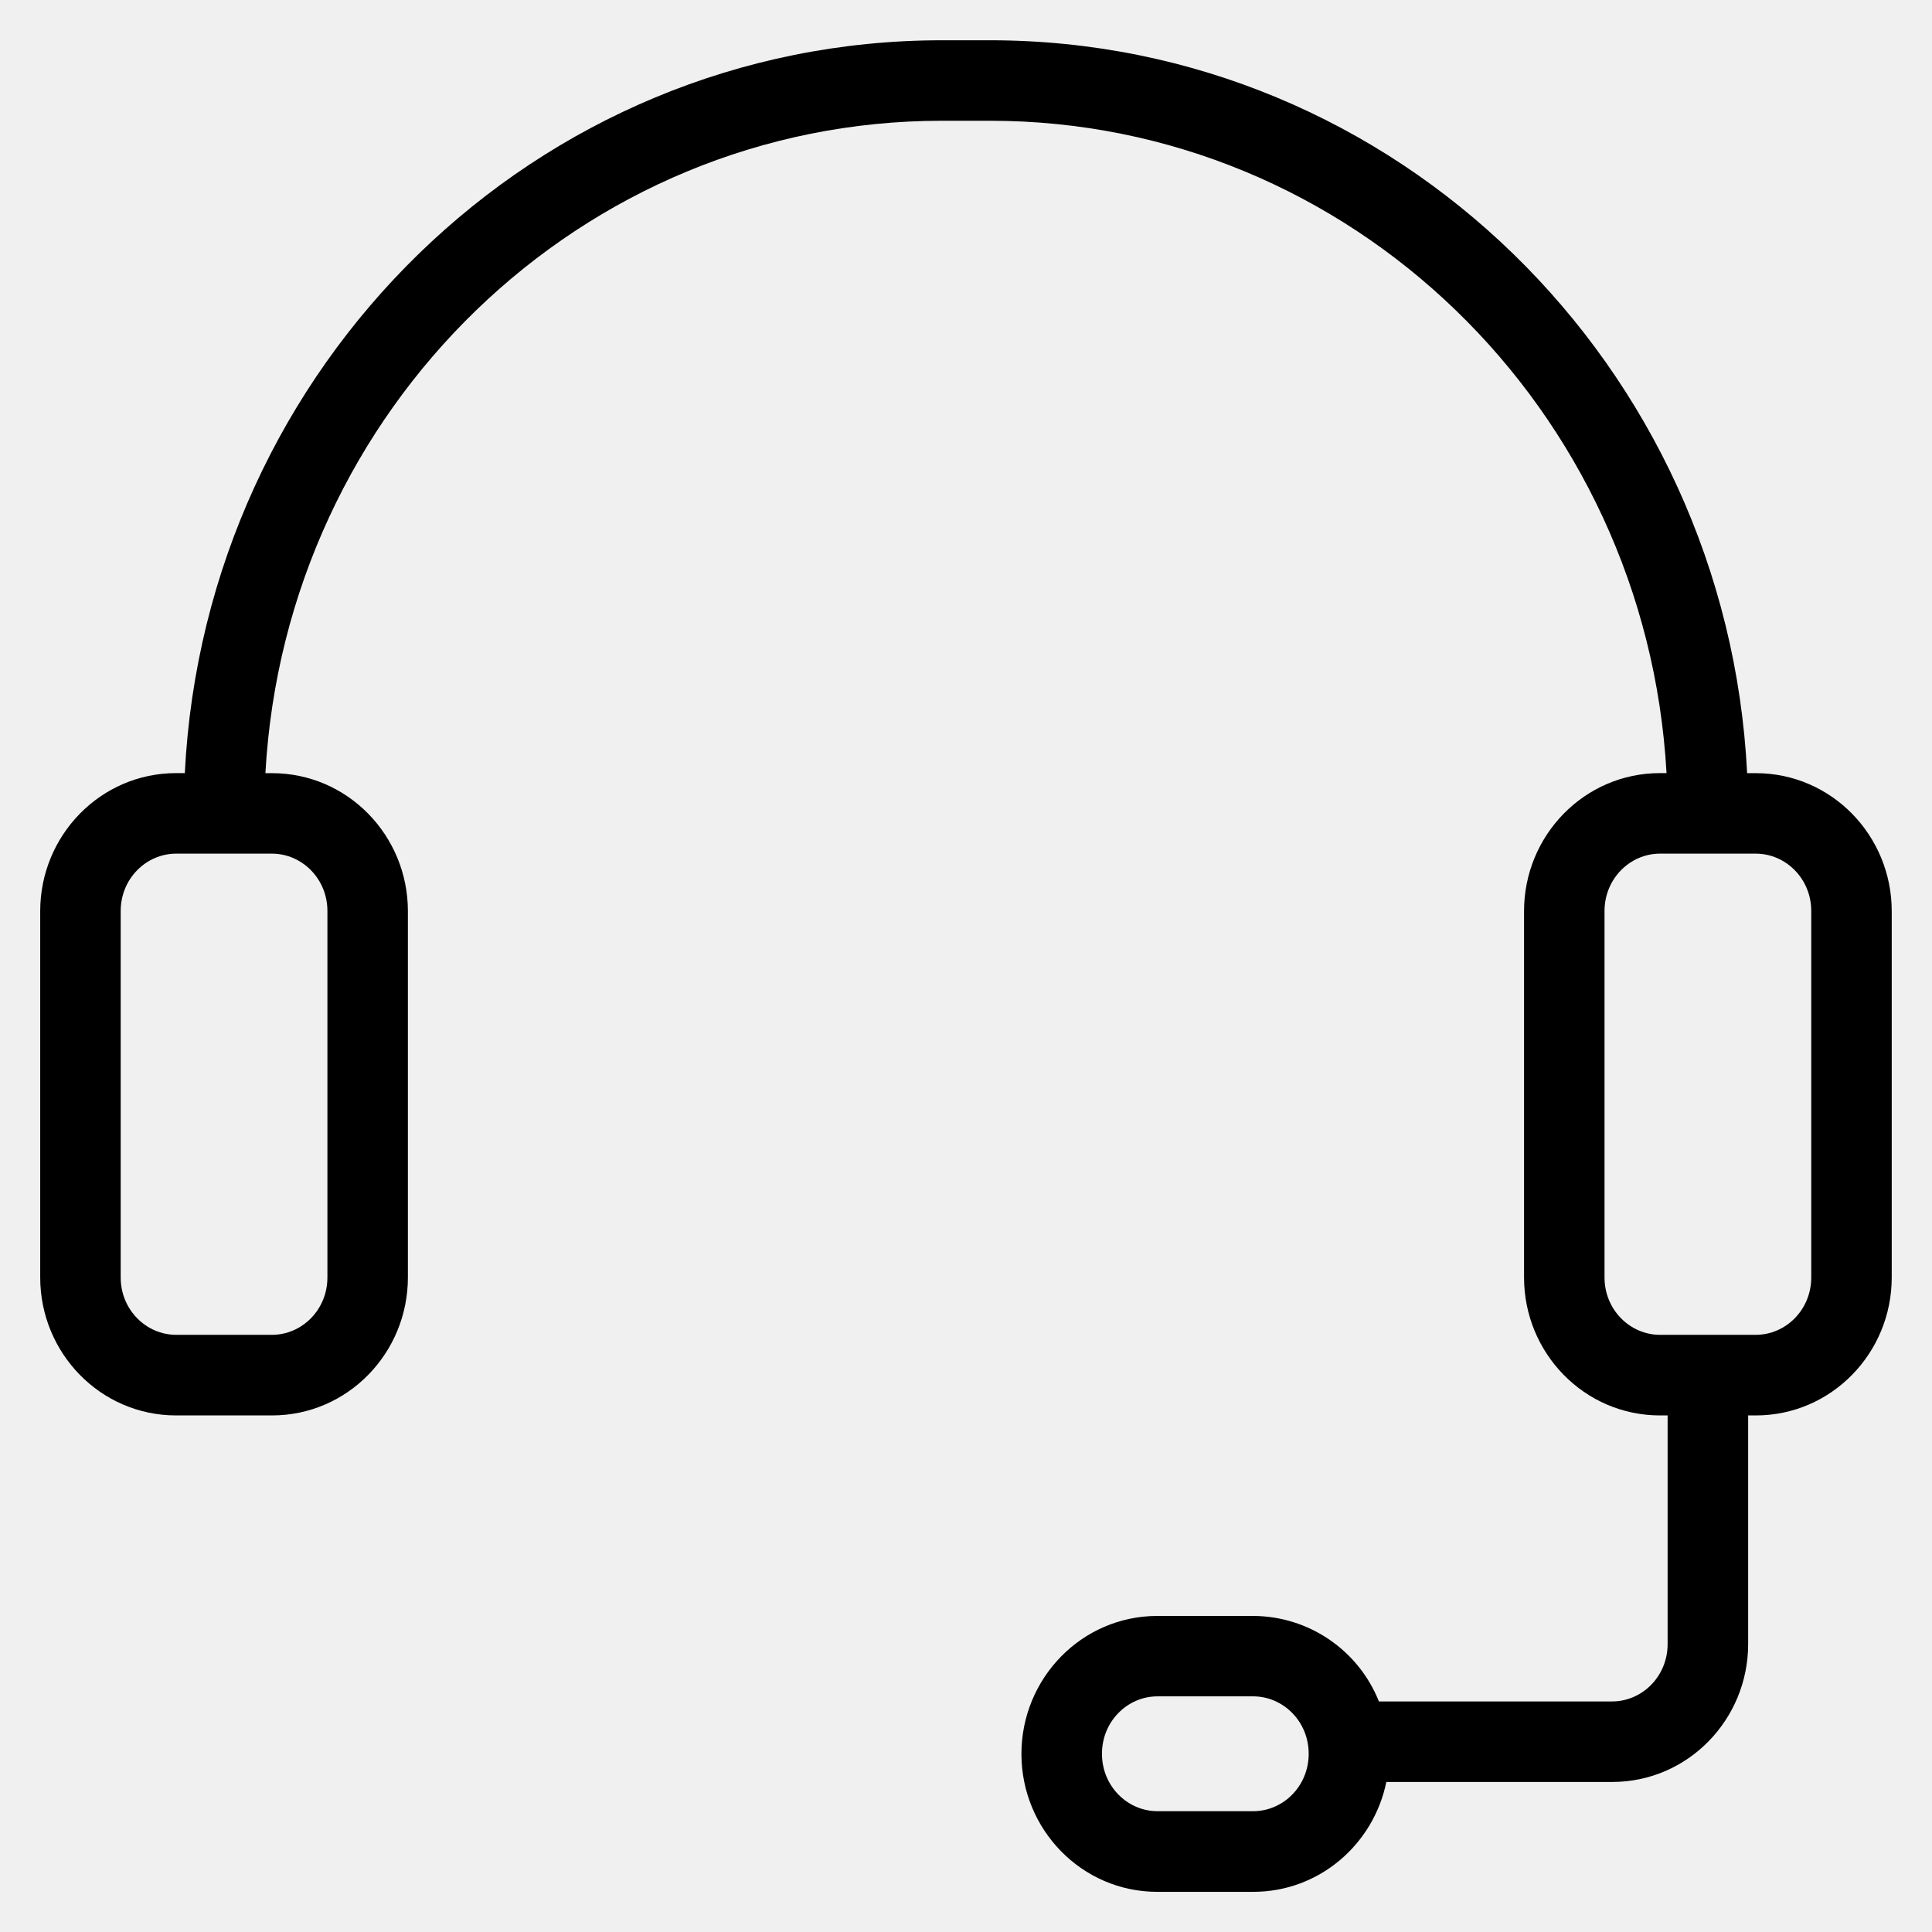
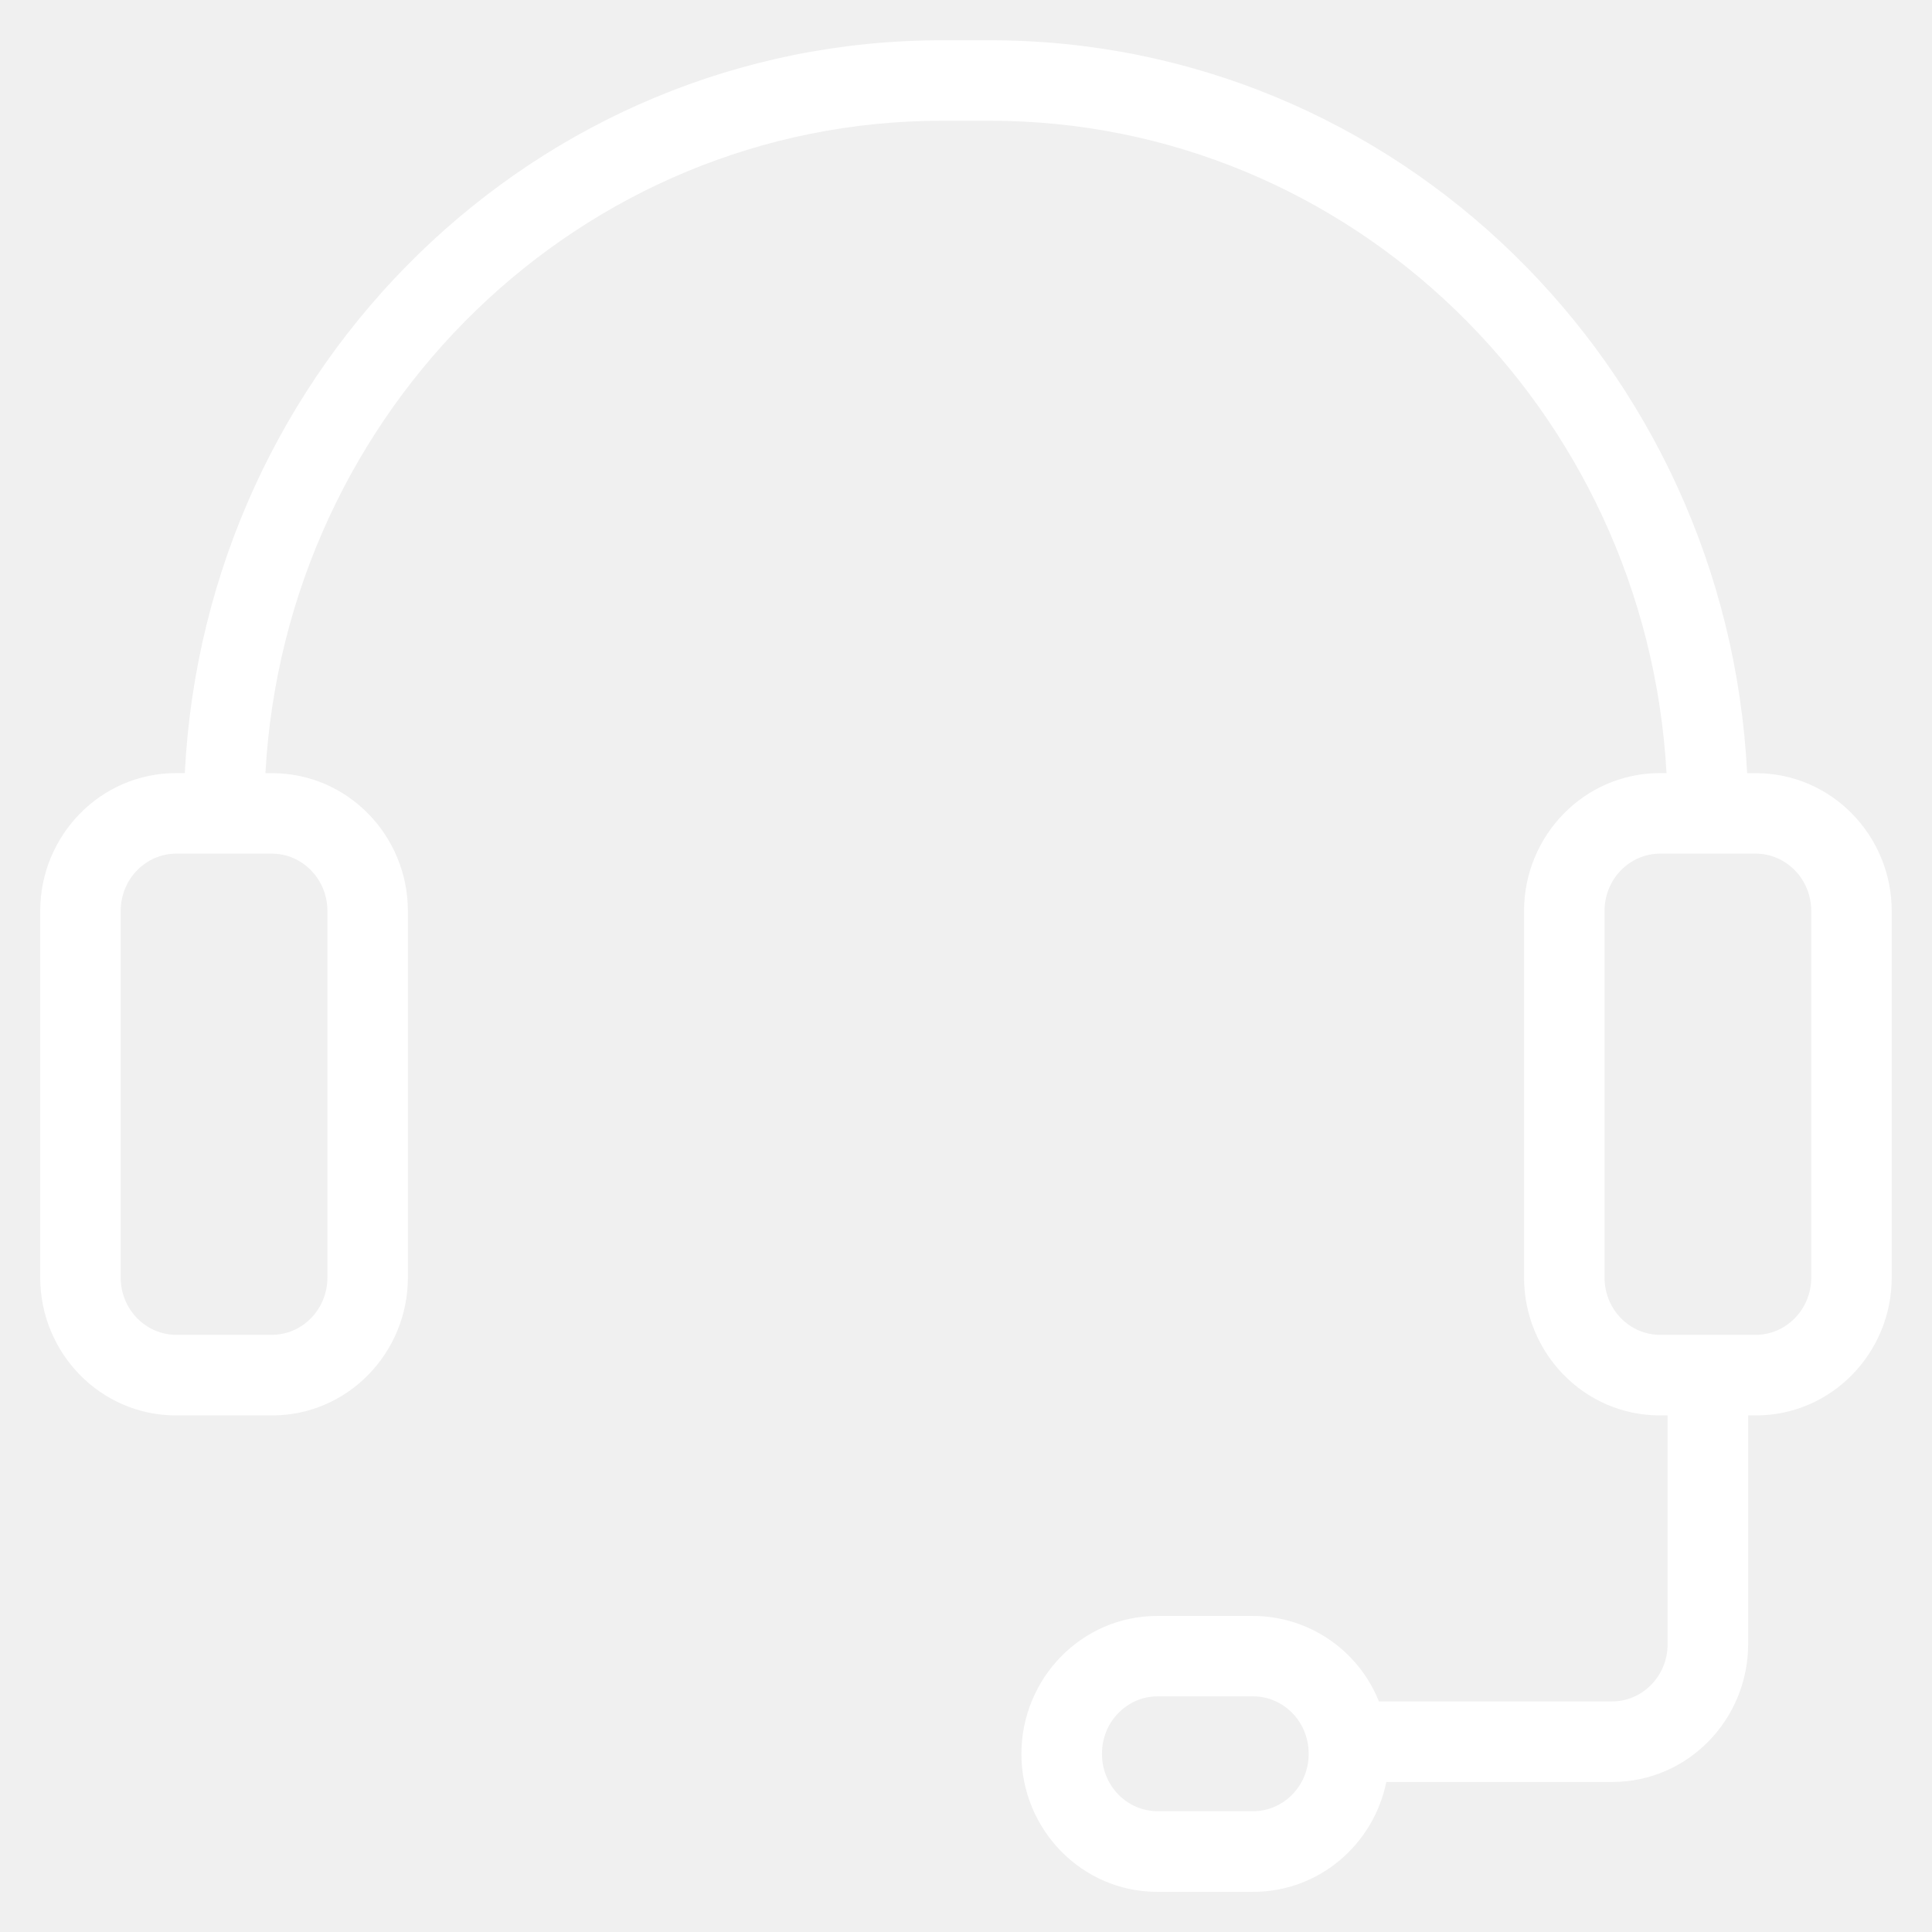
<svg xmlns="http://www.w3.org/2000/svg" width="32" height="32" fill="none">
-   <path fill-rule="evenodd" d="M3.061 12.806C3.399 6.055 8.873.667 15.603.667h.793c6.73 0 12.204 5.388 12.542 12.139h.143c1.257 0 2.252 1.036 2.252 2.285v6.068c0 1.249-.996 2.285-2.252 2.285h-.126v3.786c0 1.249-.996 2.285-2.252 2.285h-3.741c-.211 1.031-1.109 1.82-2.206 1.82h-1.586c-1.256 0-2.252-1.036-2.252-2.285s.996-2.285 2.252-2.285h1.586a2.25 2.25 0 0 1 2.083 1.416h3.863c.495 0 .919-.413.919-.951v-3.786h-.126c-1.257 0-2.252-1.036-2.252-2.285V15.09c0-1.249.996-2.285 2.252-2.285h.108C27.267 6.769 22.366 2 16.396 2h-.793C9.633 2 4.732 6.769 4.396 12.806h.108c1.257 0 2.252 1.036 2.252 2.285v6.068c0 1.249-.996 2.285-2.252 2.285H2.918c-1.257 0-2.252-1.036-2.252-2.285V15.09c0-1.249.996-2.285 2.252-2.285h.143zm-.143 1.333c-.495 0-.919.413-.919.951v6.068c0 .538.424.951.919.951h1.586c.495 0 .919-.413.919-.951V15.09c0-.538-.424-.951-.919-.951H2.918zm24.577 0c-.495 0-.919.413-.919.951v6.068c0 .538.424.951.919.951h1.586c.495 0 .919-.413.919-.951V15.09c0-.538-.424-.951-.919-.951h-1.586zm-8.324 13.958c-.495 0-.919.413-.919.951s.424.951.919.951h1.586c.495 0 .919-.413.919-.951s-.424-.951-.919-.951h-1.586z" fill="#000000" />
+   <path fill-rule="evenodd" d="M3.061 12.806C3.399 6.055 8.873.667 15.603.667h.793c6.73 0 12.204 5.388 12.542 12.139h.143c1.257 0 2.252 1.036 2.252 2.285v6.068c0 1.249-.996 2.285-2.252 2.285h-.126v3.786c0 1.249-.996 2.285-2.252 2.285h-3.741c-.211 1.031-1.109 1.82-2.206 1.82h-1.586c-1.256 0-2.252-1.036-2.252-2.285s.996-2.285 2.252-2.285h1.586a2.25 2.25 0 0 1 2.083 1.416h3.863c.495 0 .919-.413.919-.951v-3.786h-.126c-1.257 0-2.252-1.036-2.252-2.285V15.09c0-1.249.996-2.285 2.252-2.285h.108C27.267 6.769 22.366 2 16.396 2h-.793C9.633 2 4.732 6.769 4.396 12.806h.108c1.257 0 2.252 1.036 2.252 2.285v6.068c0 1.249-.996 2.285-2.252 2.285H2.918c-1.257 0-2.252-1.036-2.252-2.285V15.09c0-1.249.996-2.285 2.252-2.285h.143zm-.143 1.333c-.495 0-.919.413-.919.951v6.068c0 .538.424.951.919.951h1.586c.495 0 .919-.413.919-.951V15.09c0-.538-.424-.951-.919-.951H2.918zm24.577 0c-.495 0-.919.413-.919.951v6.068c0 .538.424.951.919.951h1.586c.495 0 .919-.413.919-.951V15.09c0-.538-.424-.951-.919-.951h-1.586zm-8.324 13.958c-.495 0-.919.413-.919.951s.424.951.919.951h1.586c.495 0 .919-.413.919-.951s-.424-.951-.919-.951h-1.586z" fill="#ffffff" />
</svg>
